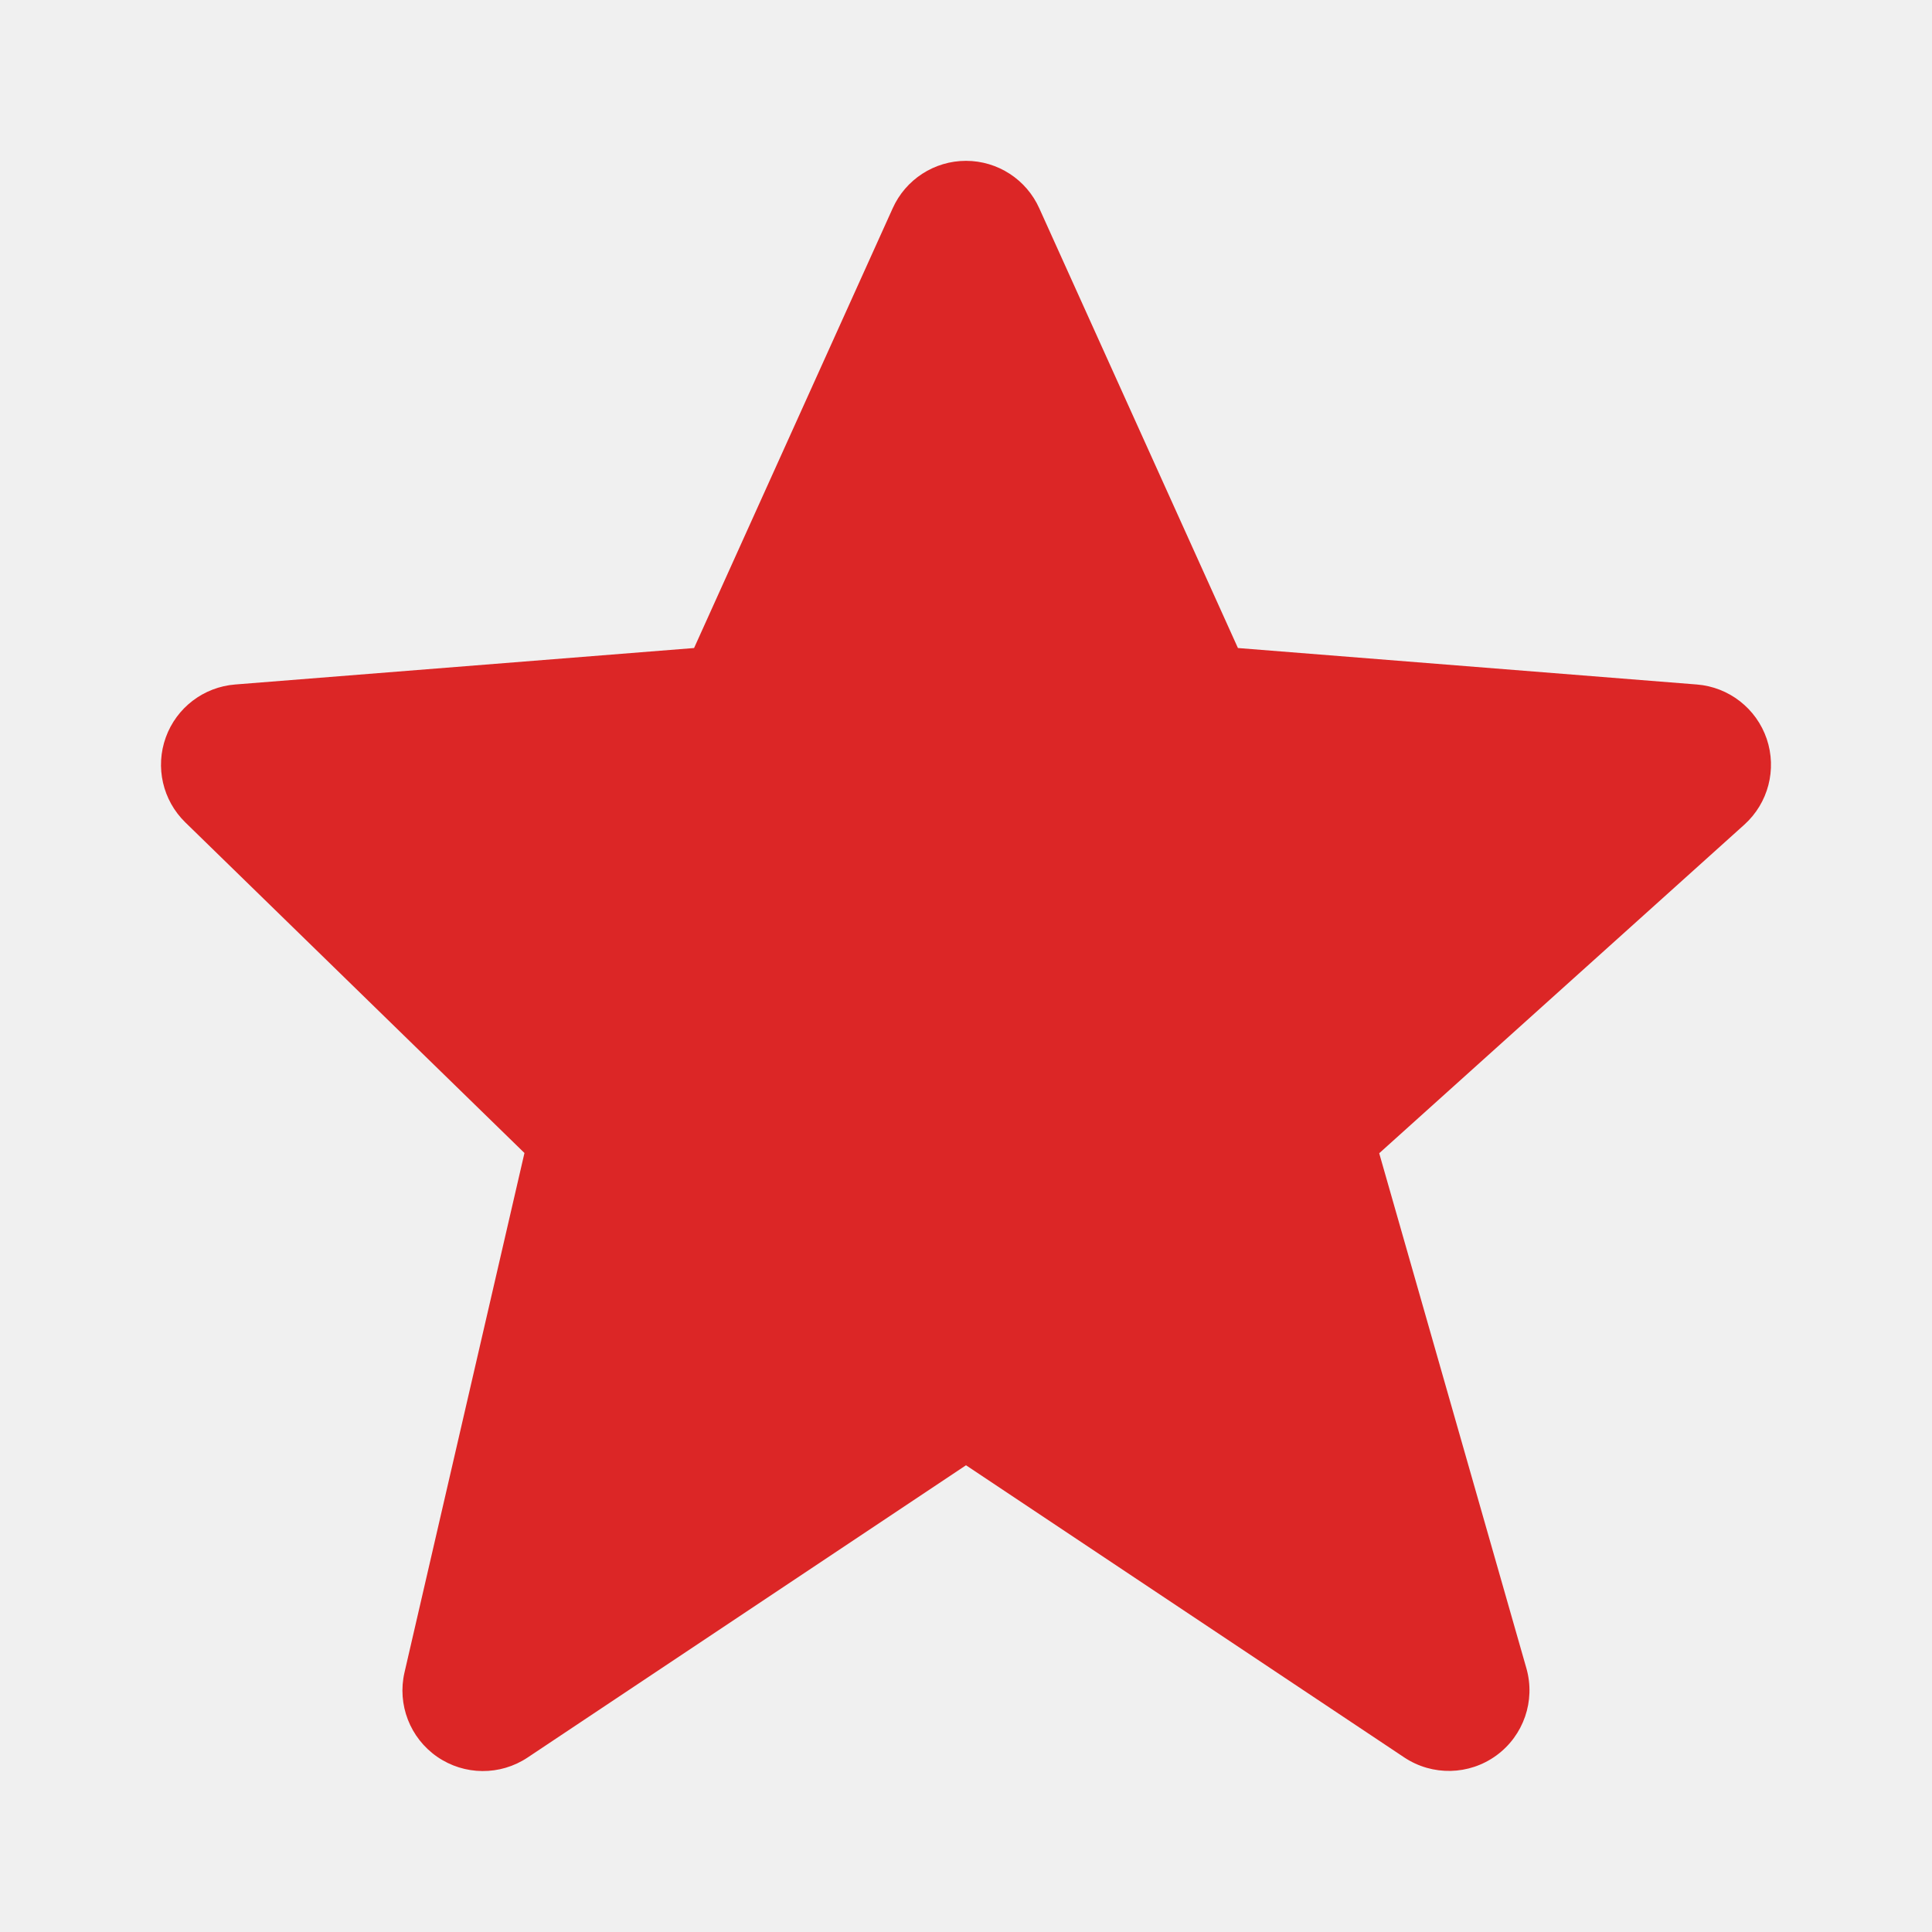
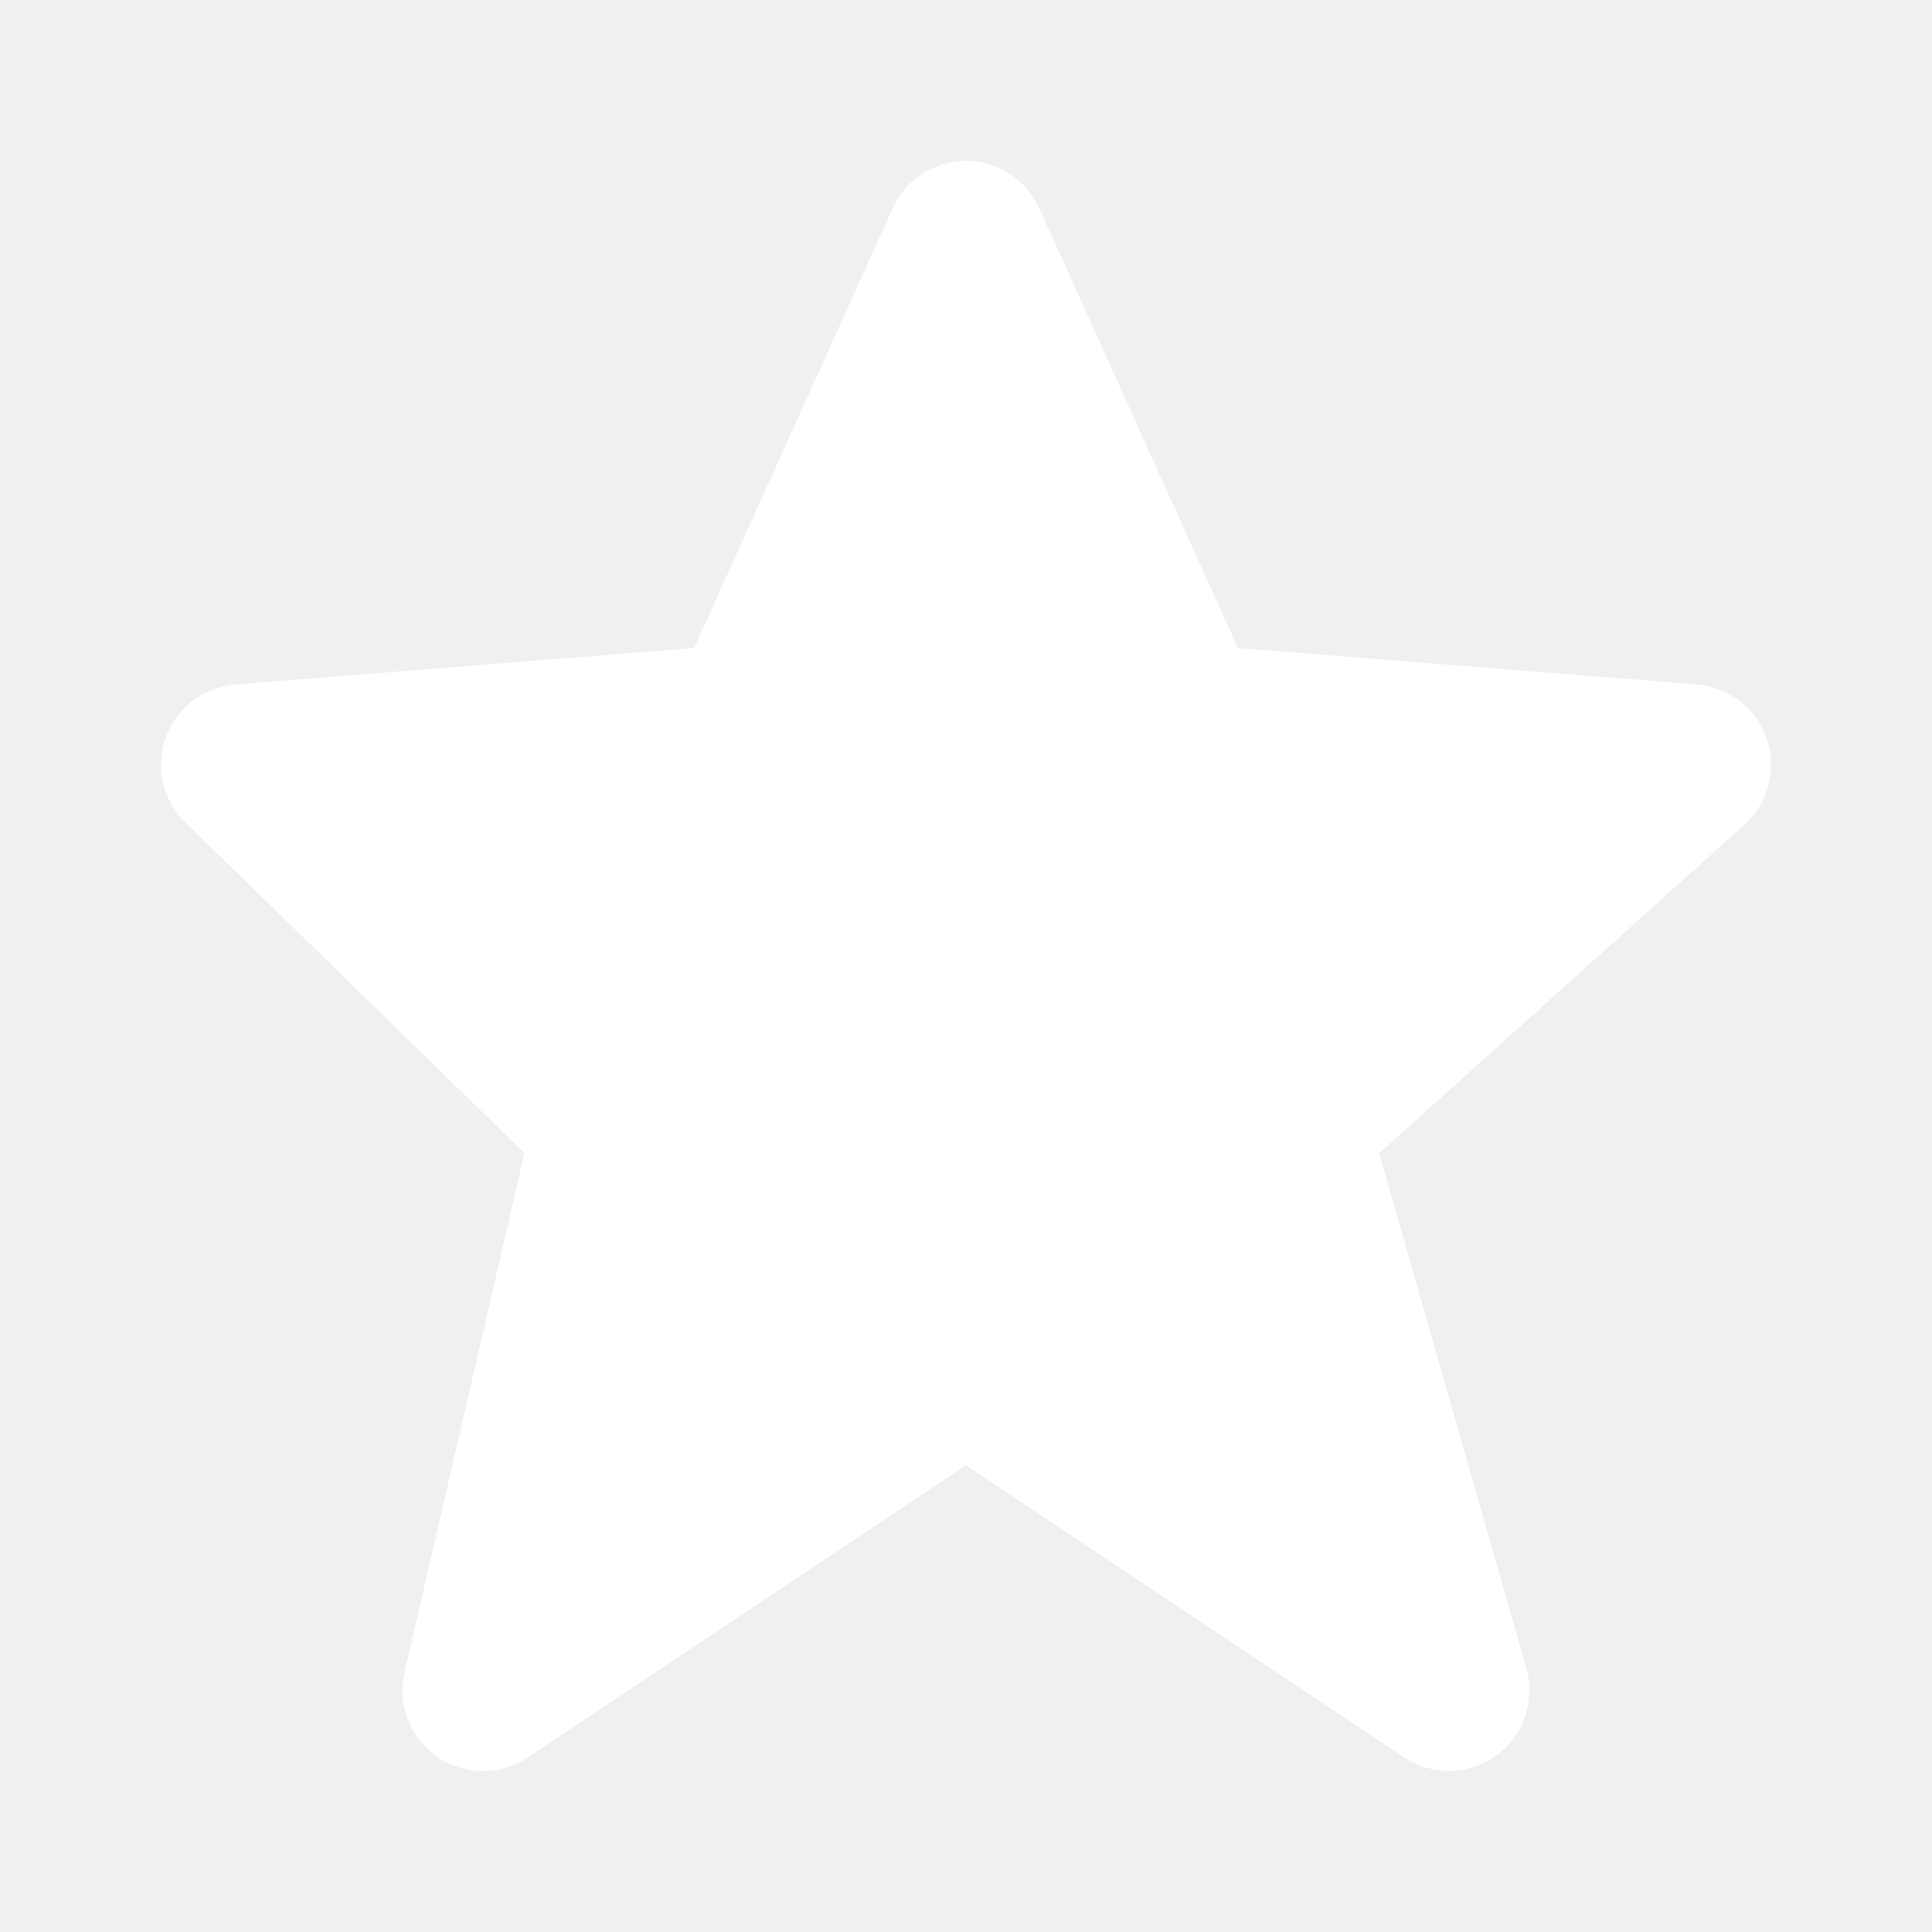
- <svg xmlns="http://www.w3.org/2000/svg" viewBox="0 0 24 24" fill="#DC2626" width="24" height="24">
+ <svg xmlns="http://www.w3.org/2000/svg" viewBox="0 0 24 24" fill="#FFFFFF" width="24" height="24">
  <path d="M21.947 9.179a1.001 1.001 0 0 0-.868-.676l-5.701-.453-2.467-5.461a.998.998 0 0 0-1.822-.001L8.622 8.05l-5.701.453a1 1 0 0 0-.619 1.713l4.213 4.107-1.49 6.452a1 1 0 0 0 1.53 1.057L12 18.202l5.445 3.63a1.001 1.001 0 0 0 1.517-1.106l-1.829-6.4 4.536-4.082c.297-.268.406-.686.278-1.065z" />
</svg>
